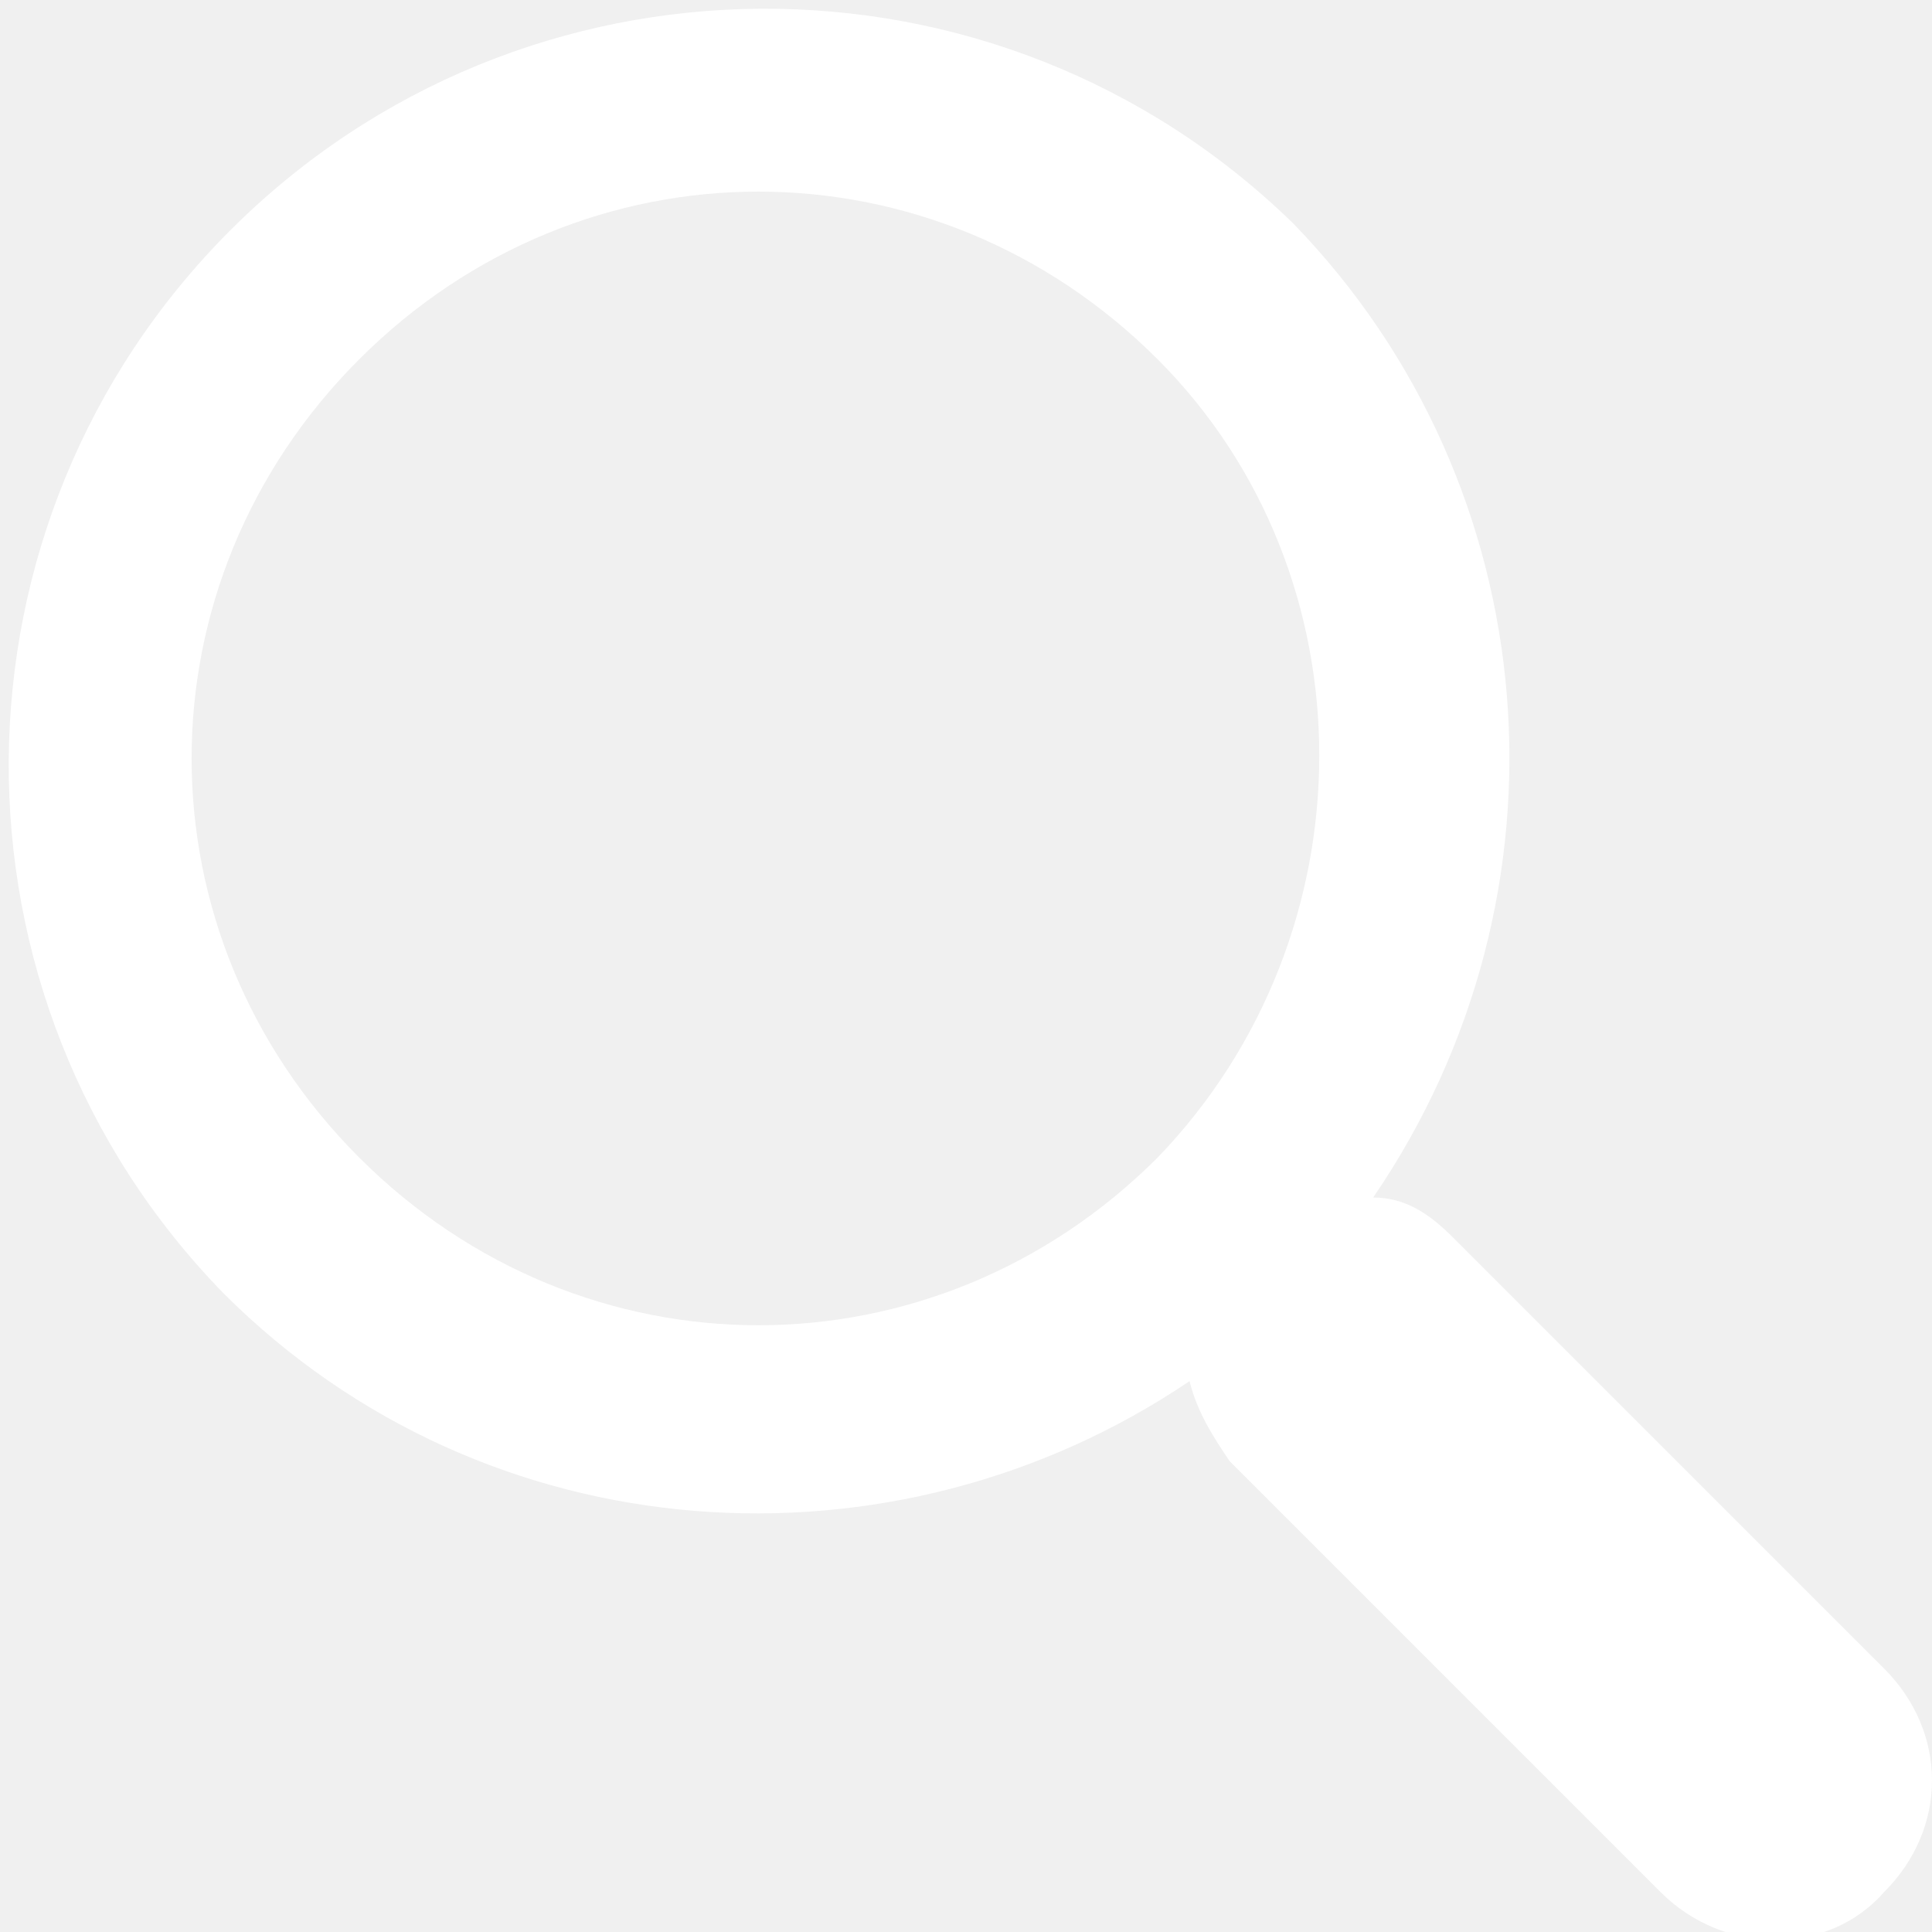
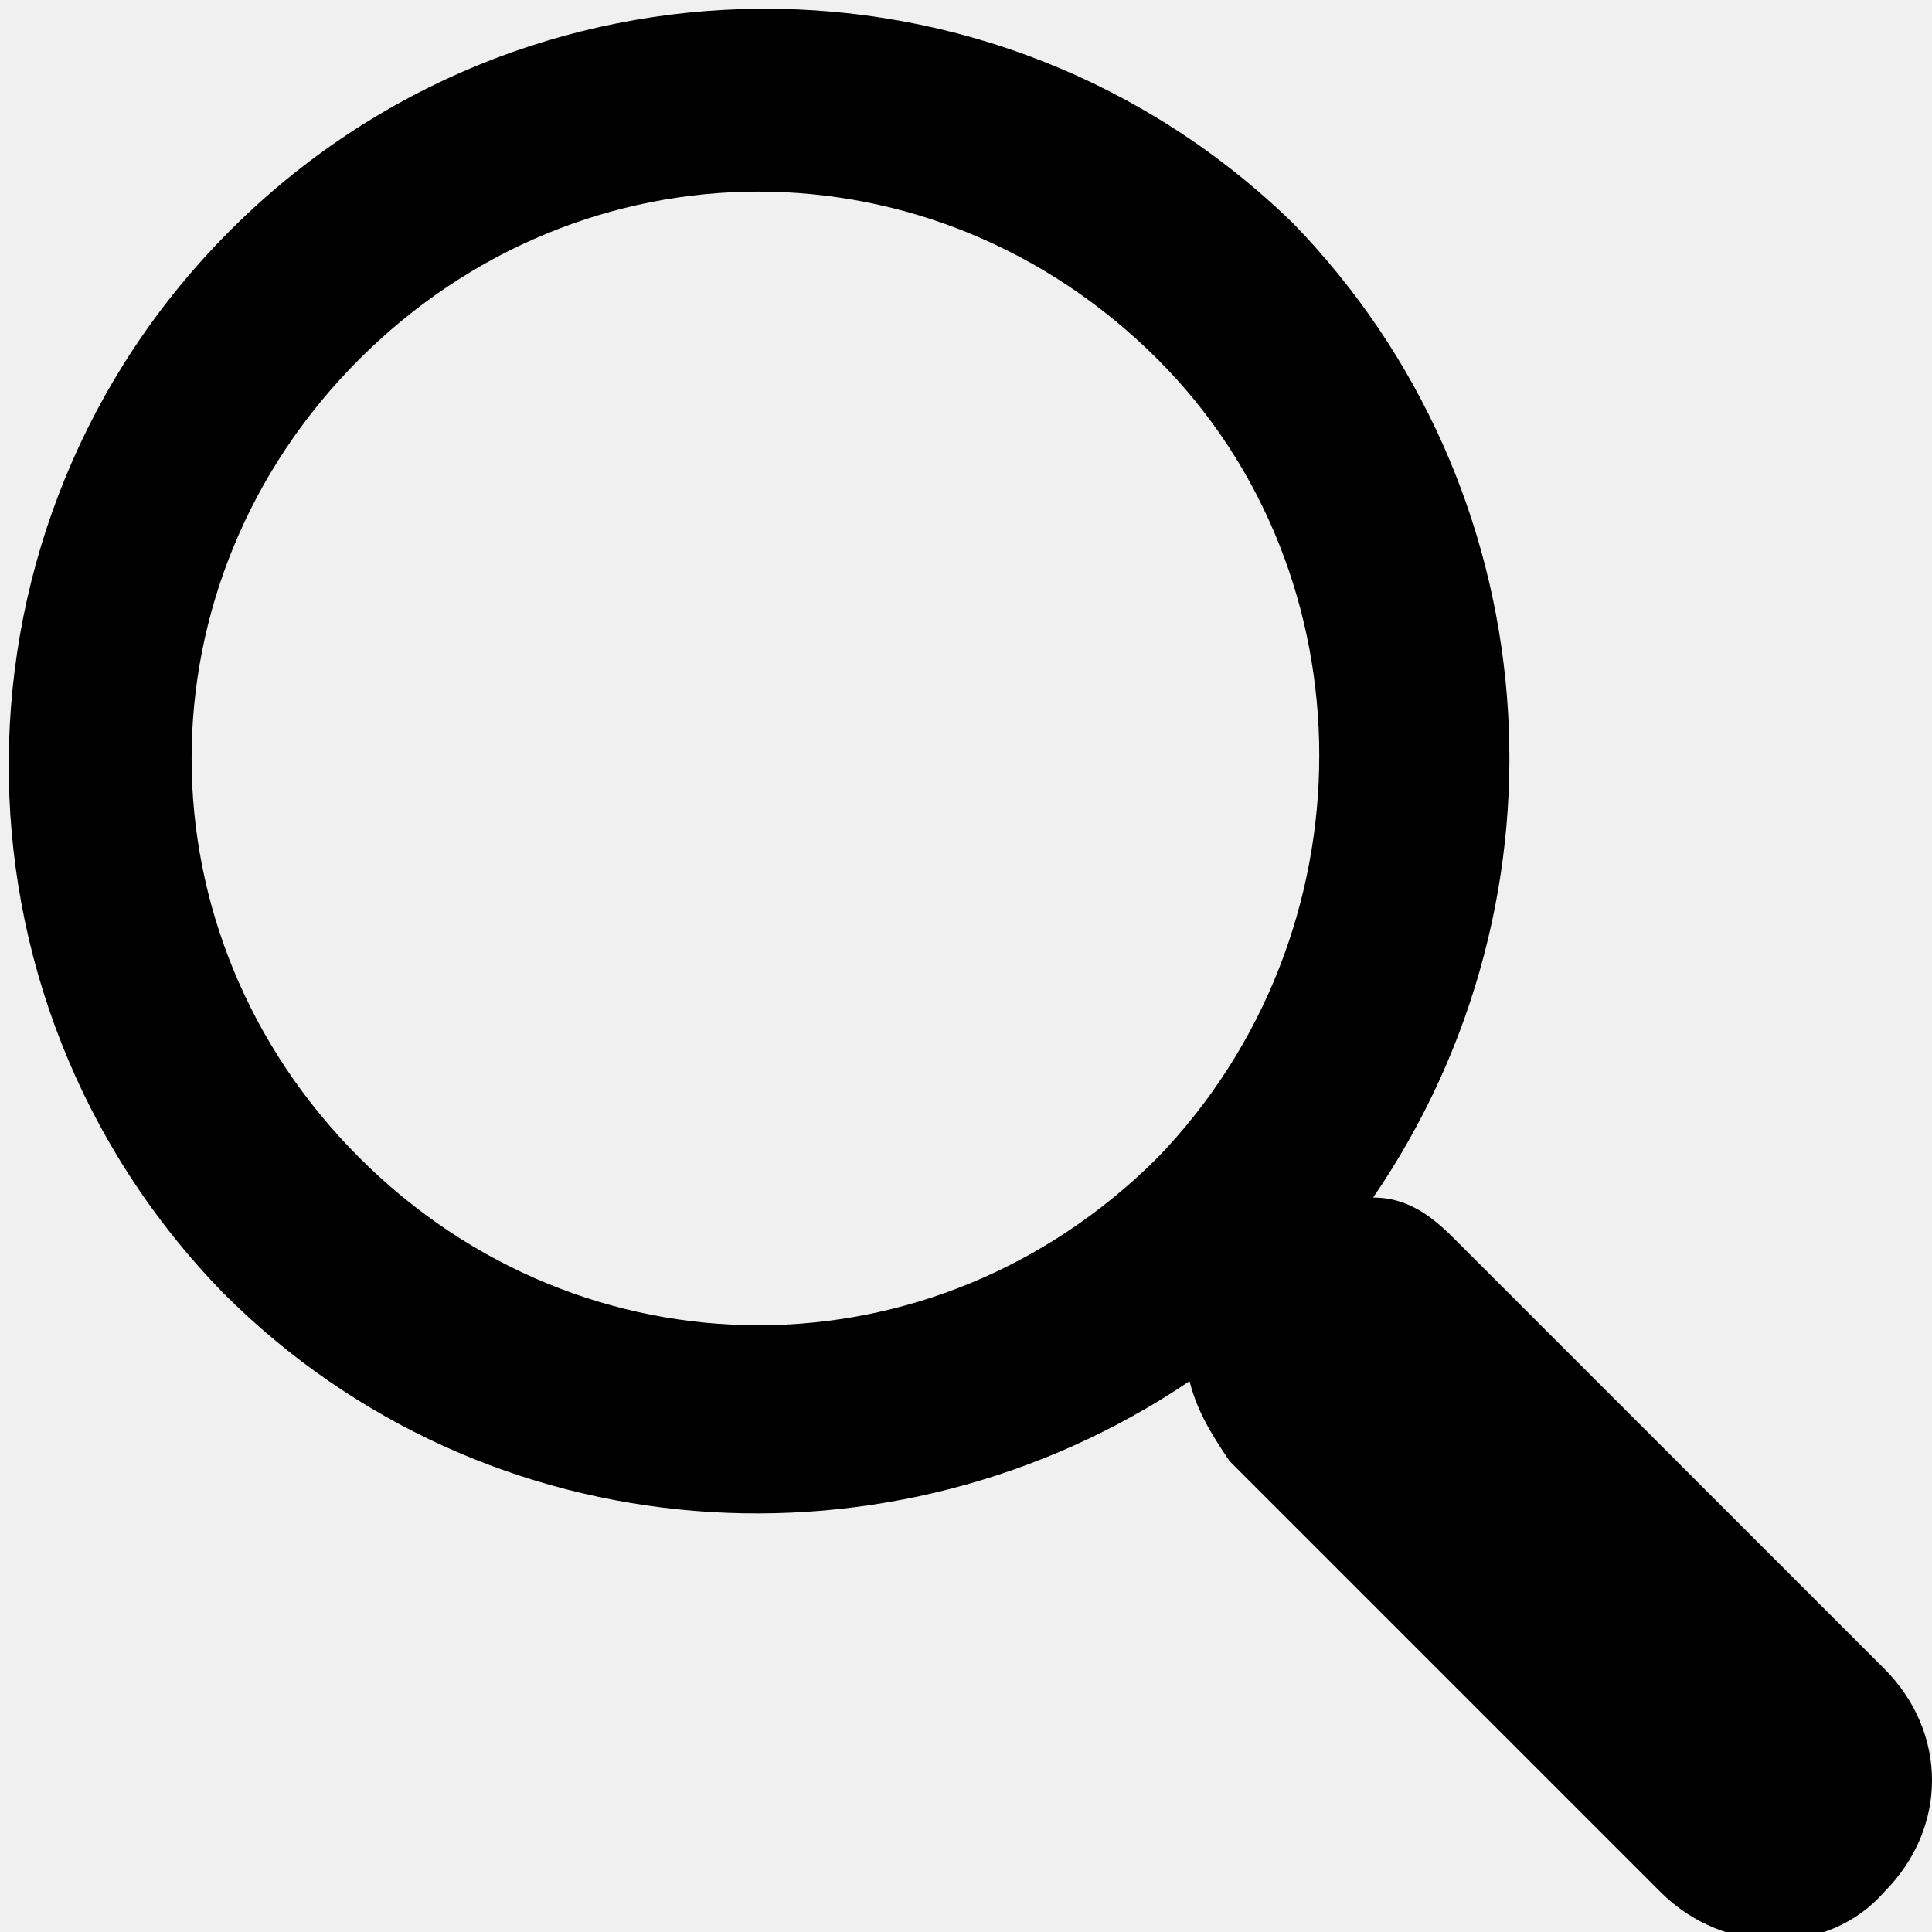
- <svg xmlns="http://www.w3.org/2000/svg" id="Isolation_Mode" viewBox="0 0 24.2 24.2">
-   <style>.st0{fill:#fff}</style>
+ <svg xmlns="http://www.w3.org/2000/svg" viewBox="0 0 24.2 24.2">
  <path class="st0" d="M16.2 2.8A9.476 9.476 0 0 0 2.8 16.2c3.3 3.3 8.4 3.6 12.1 1.1.1.4.3.7.5 1l5.4 5.4c.8.8 2.1.8 2.8 0 .8-.8.8-2 0-2.8l-5.4-5.4c-.3-.3-.6-.5-1-.5 2.6-3.8 2.2-8.9-1-12.2zm-1.7 11.7c-2.8 2.8-7.2 2.8-10 0s-2.8-7.2 0-10 7.2-2.8 10 0c2.7 2.7 2.7 7.2 0 10zm0 0" />
</svg>
